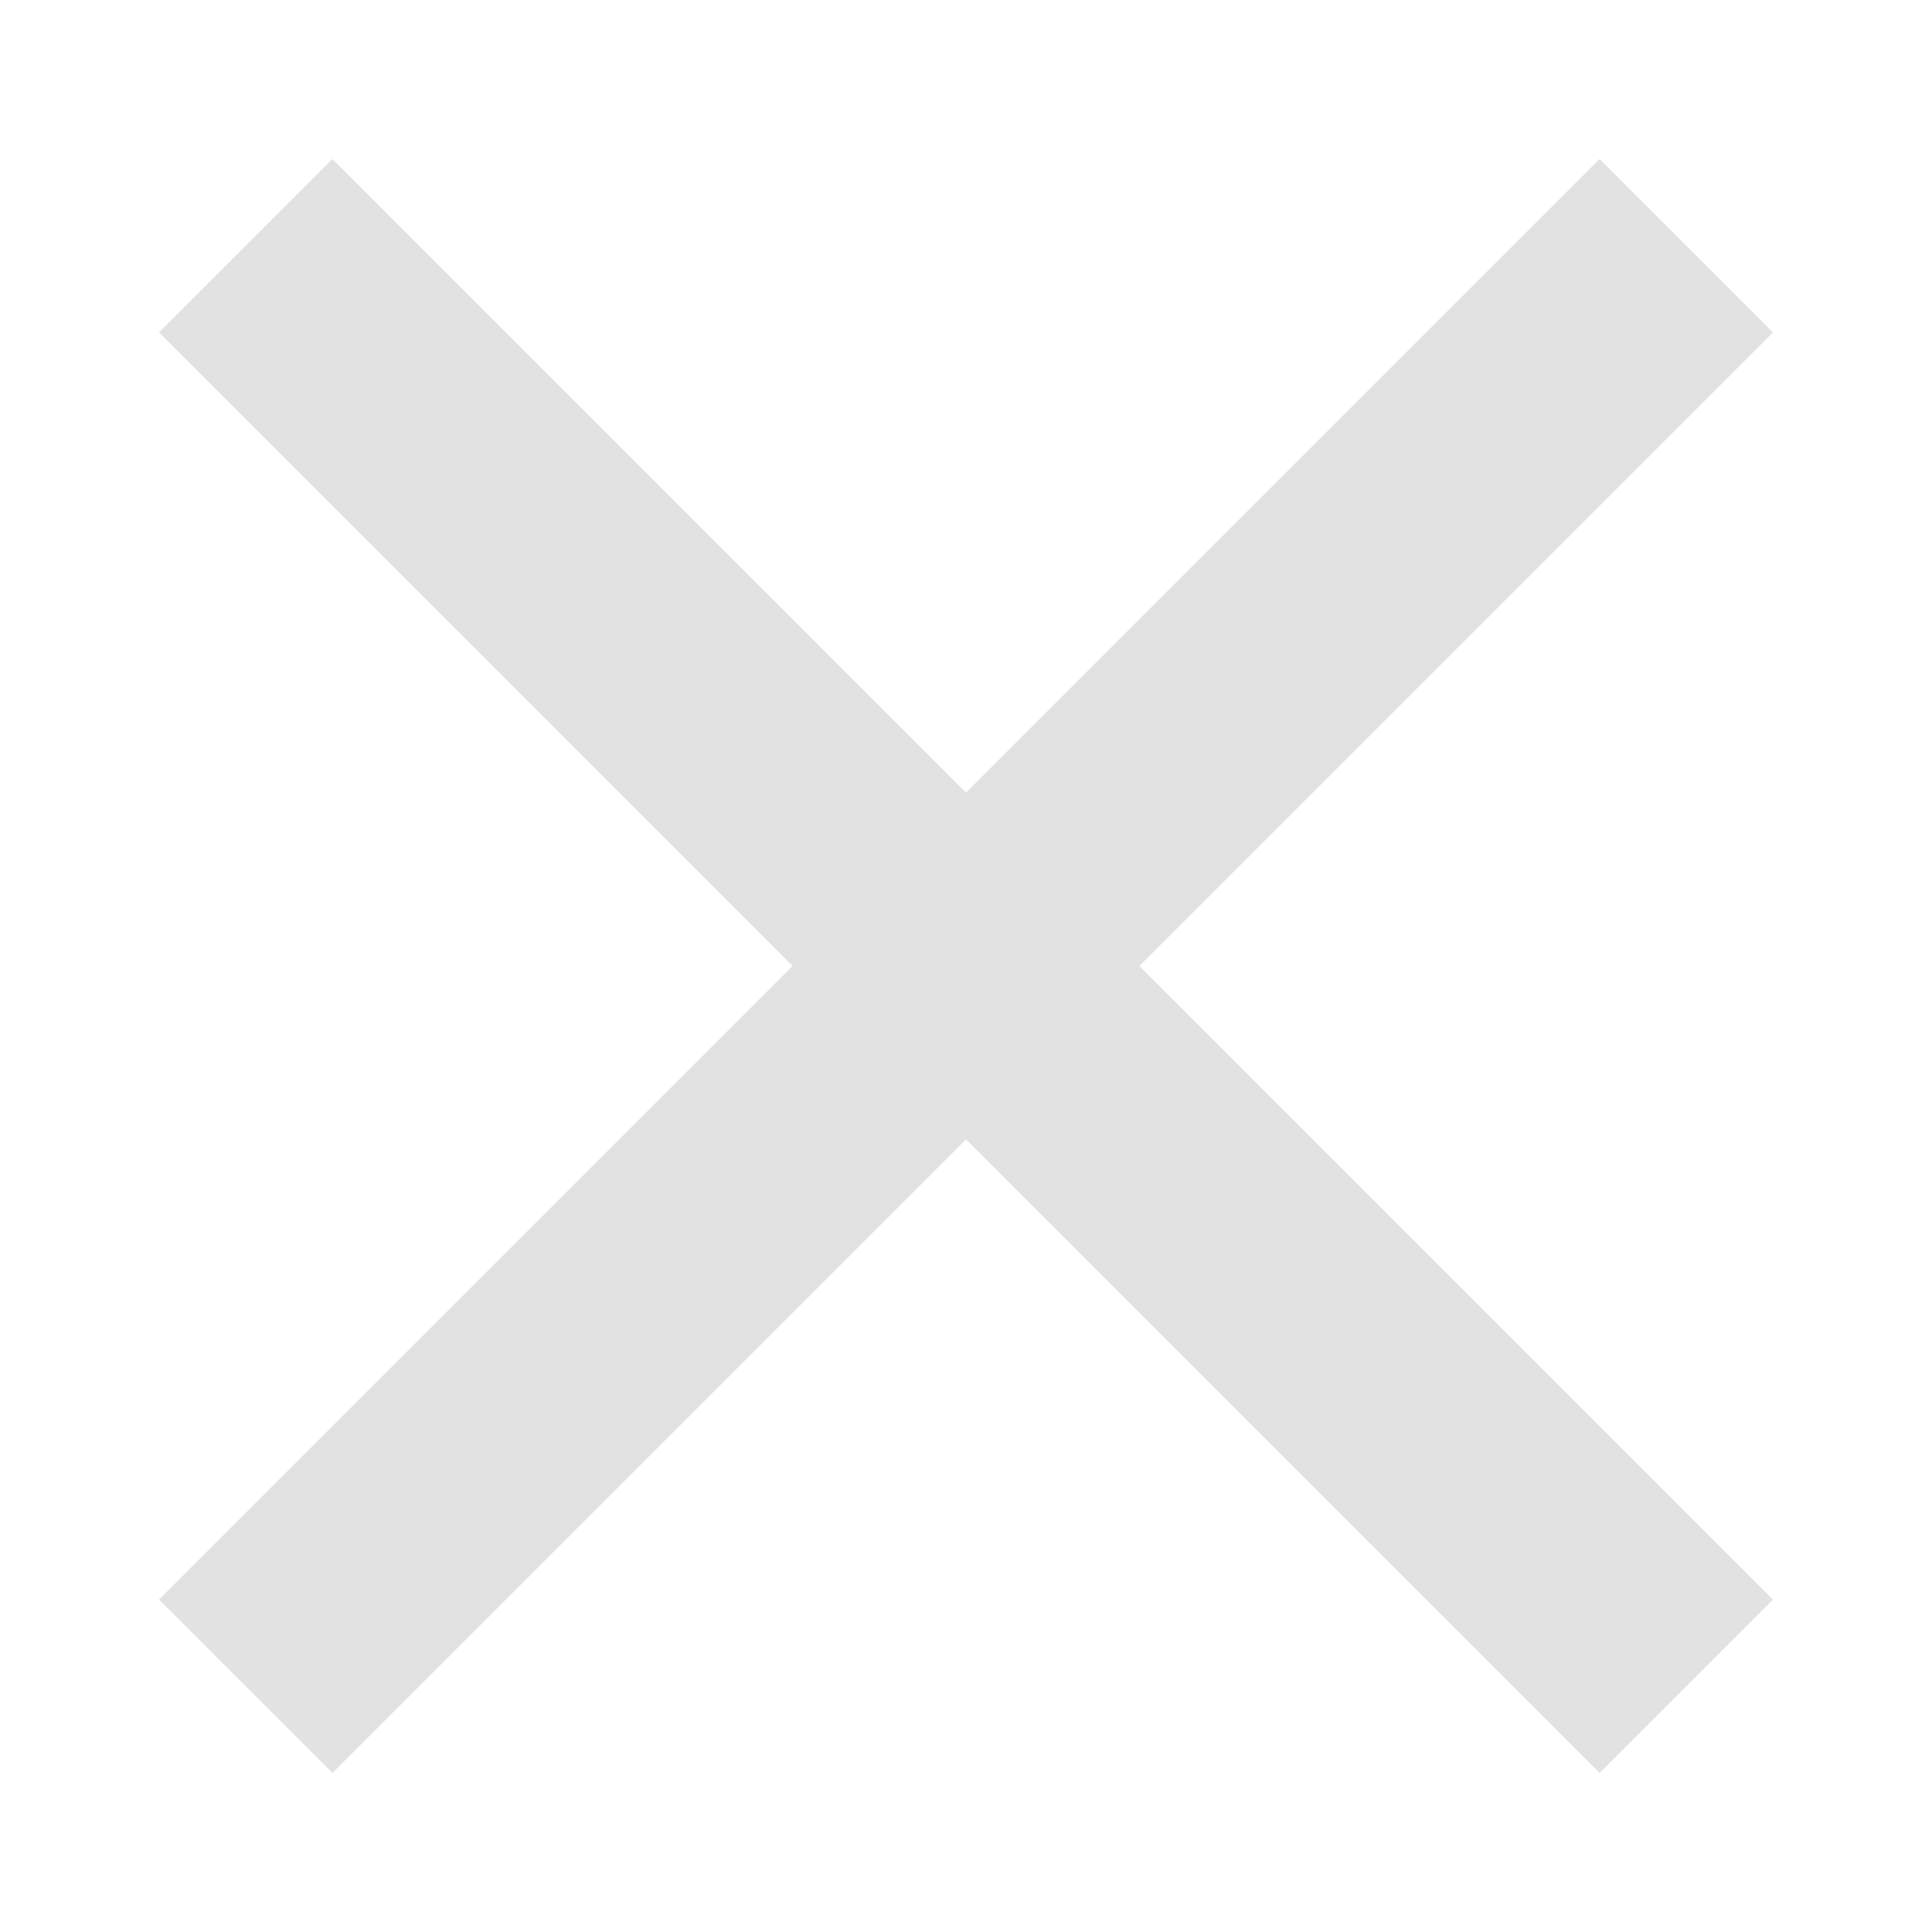
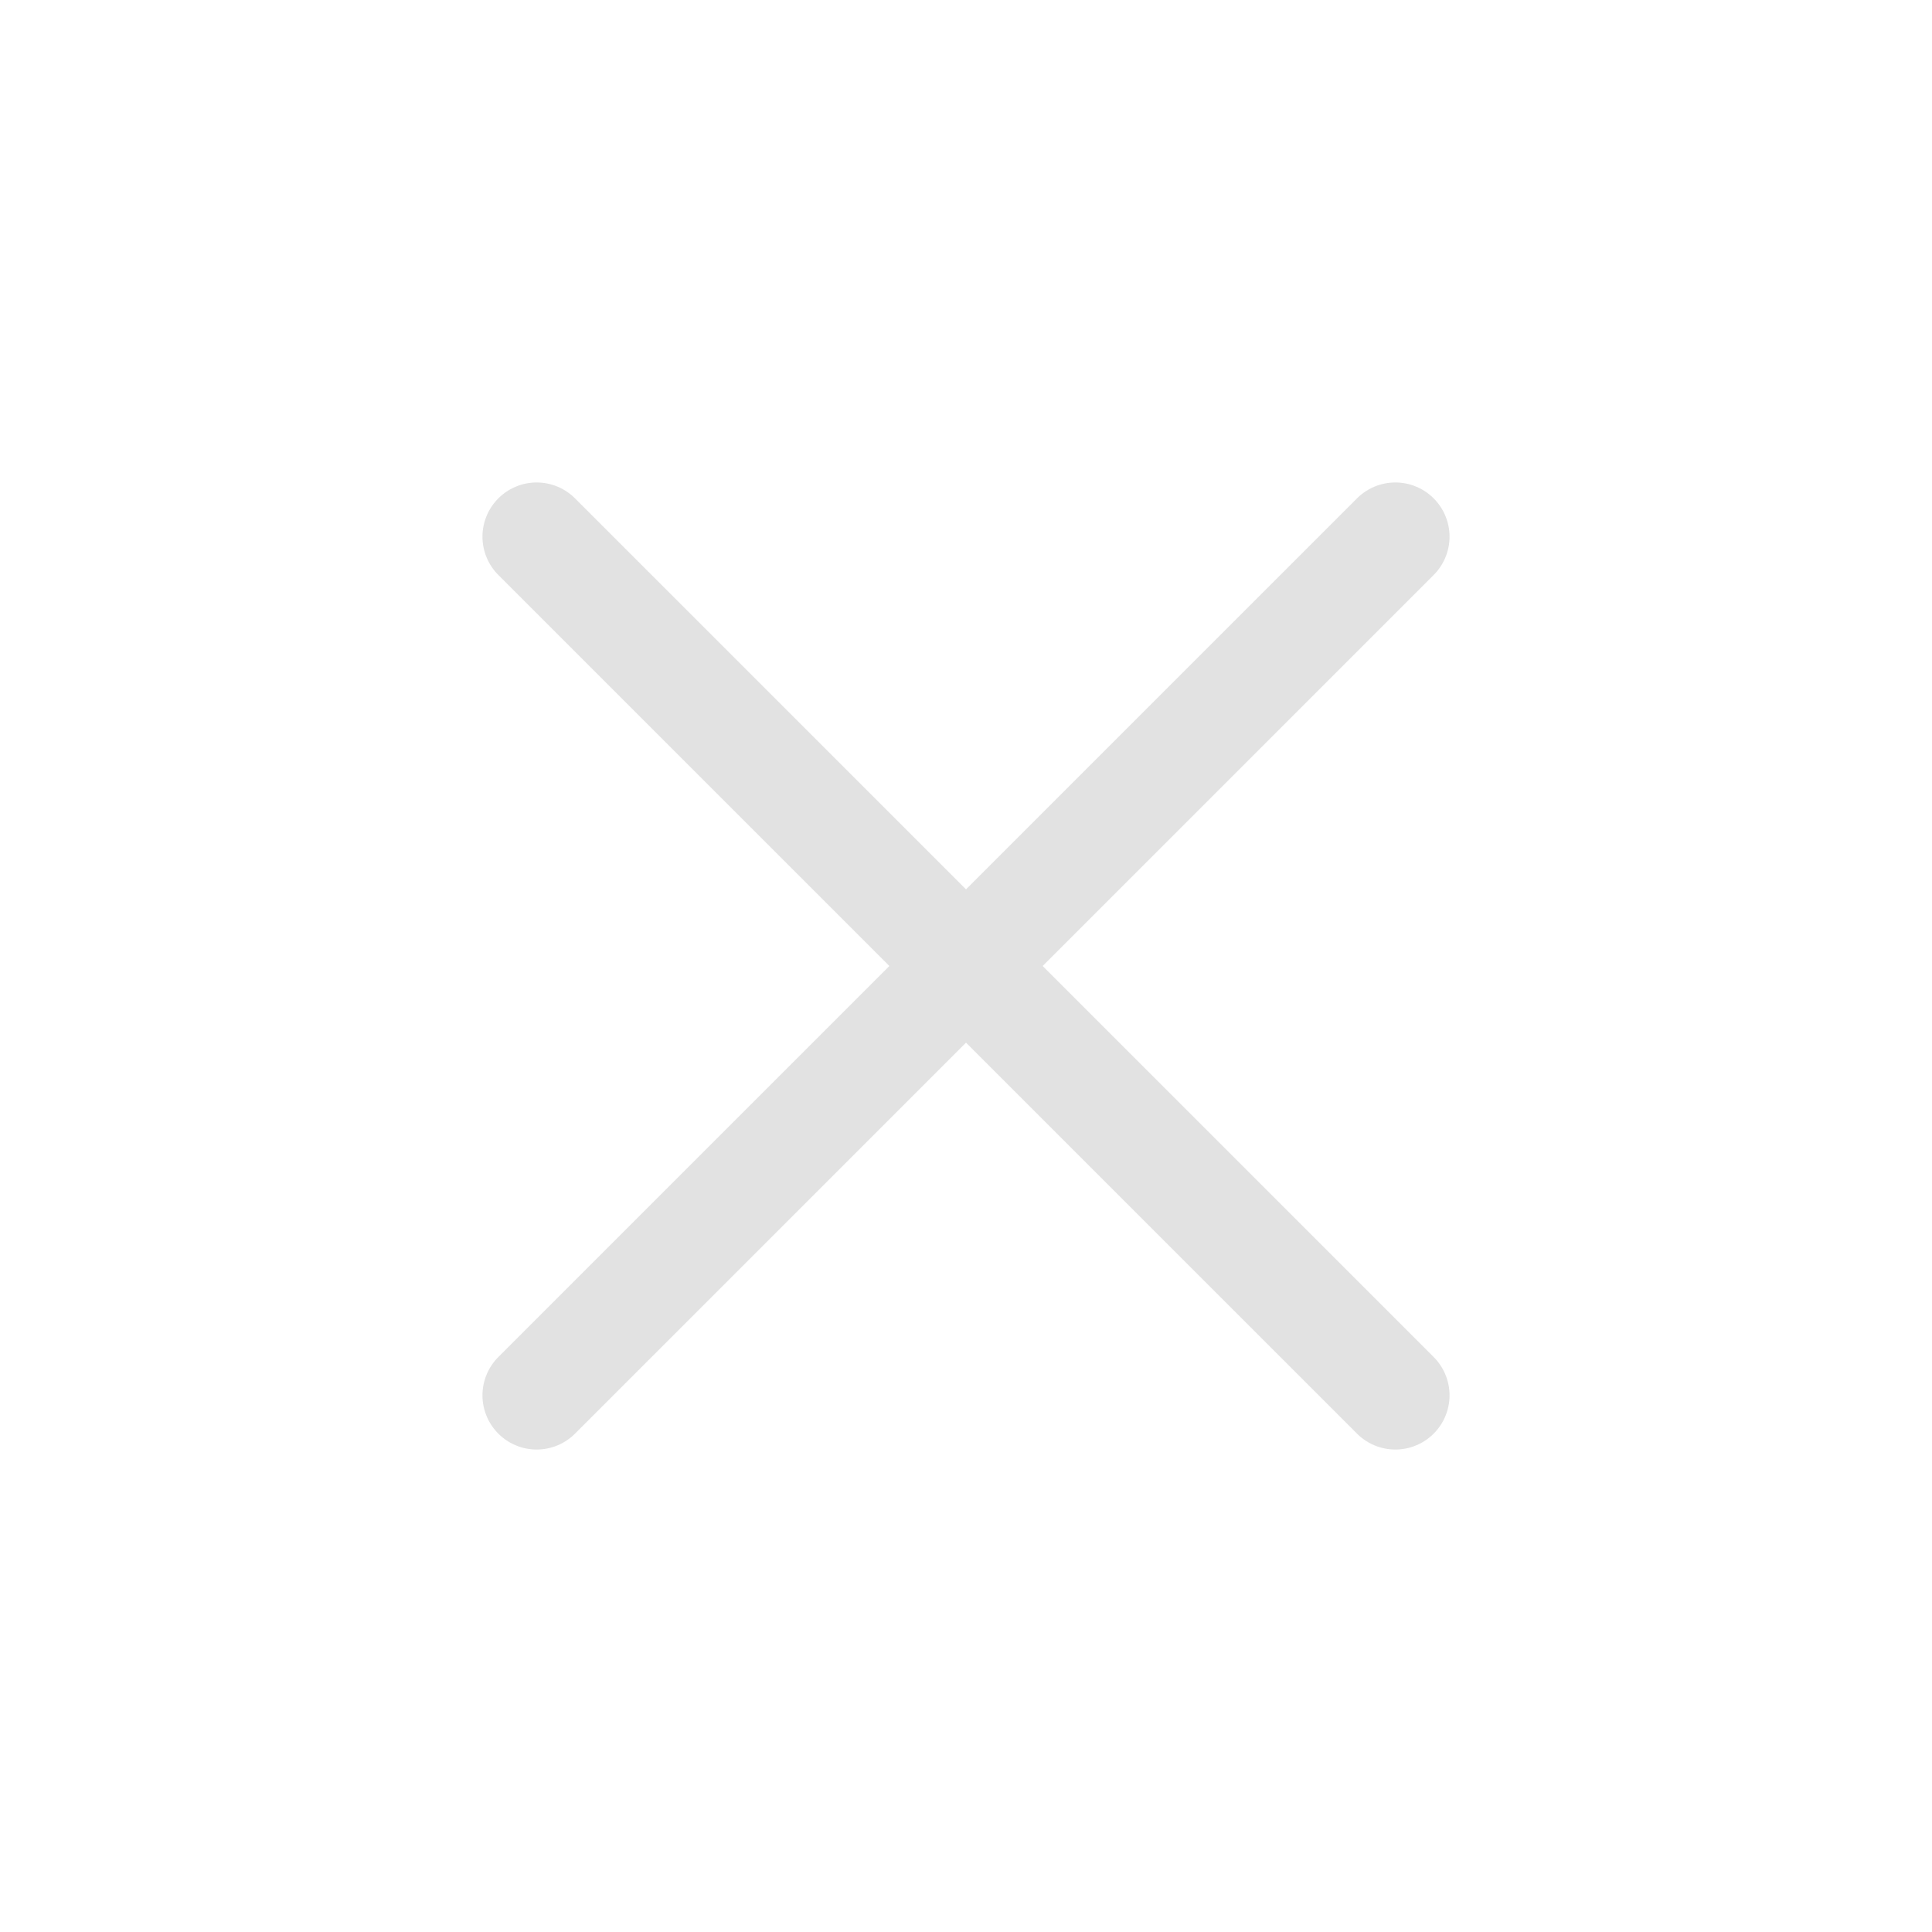
- <svg xmlns="http://www.w3.org/2000/svg" width="12" height="12" version="1.1" viewBox="0 0 12 12">
-   <path d="M2.065 1.695 L1.695 2.065 L5.63 6 L1.695 9.935 L2.065 10.305 L6 6.37 L9.935 10.305 L10.305 9.935 L6.37 6 L10.305 2.065 L9.935 1.695 L6 5.63 Z" fill="#e2e2e2" stroke="#e2e2e2" stroke-width="1" />
+ <svg xmlns="http://www.w3.org/2000/svg" width="18" height="18" version="1.1" viewBox="0 0 18 18">
+   <g fill="none" stroke="#e2e2e2" stroke-width="1.01" stroke-linecap="round" stroke-linejoin="miter">
+     <line x1="5" y1="5" x2="13" y2="13" />
+     <line x1="13" y1="5" x2="5" y2="13" />
+   </g>
</svg>
